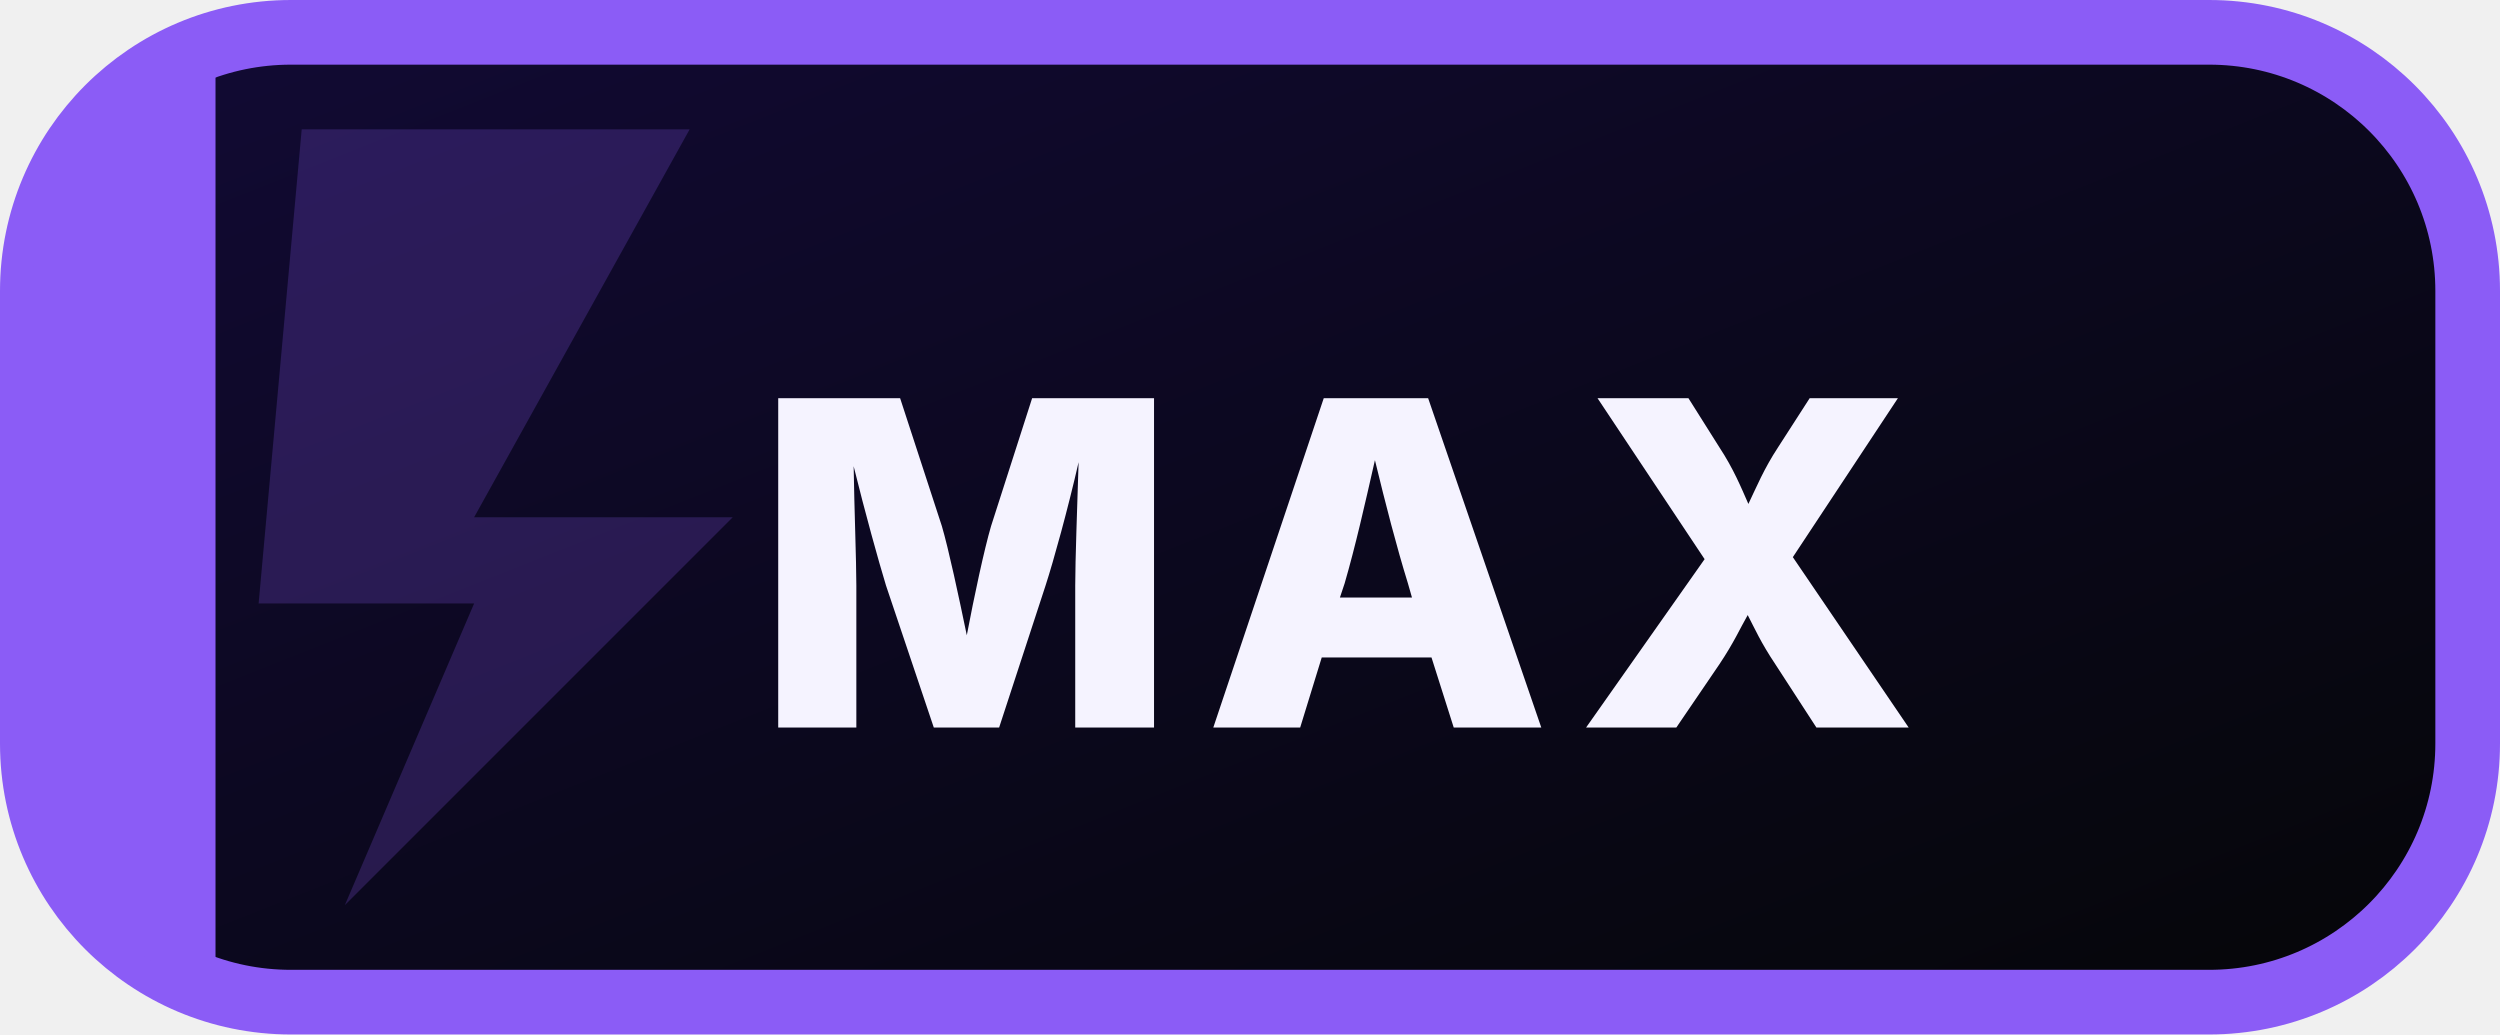
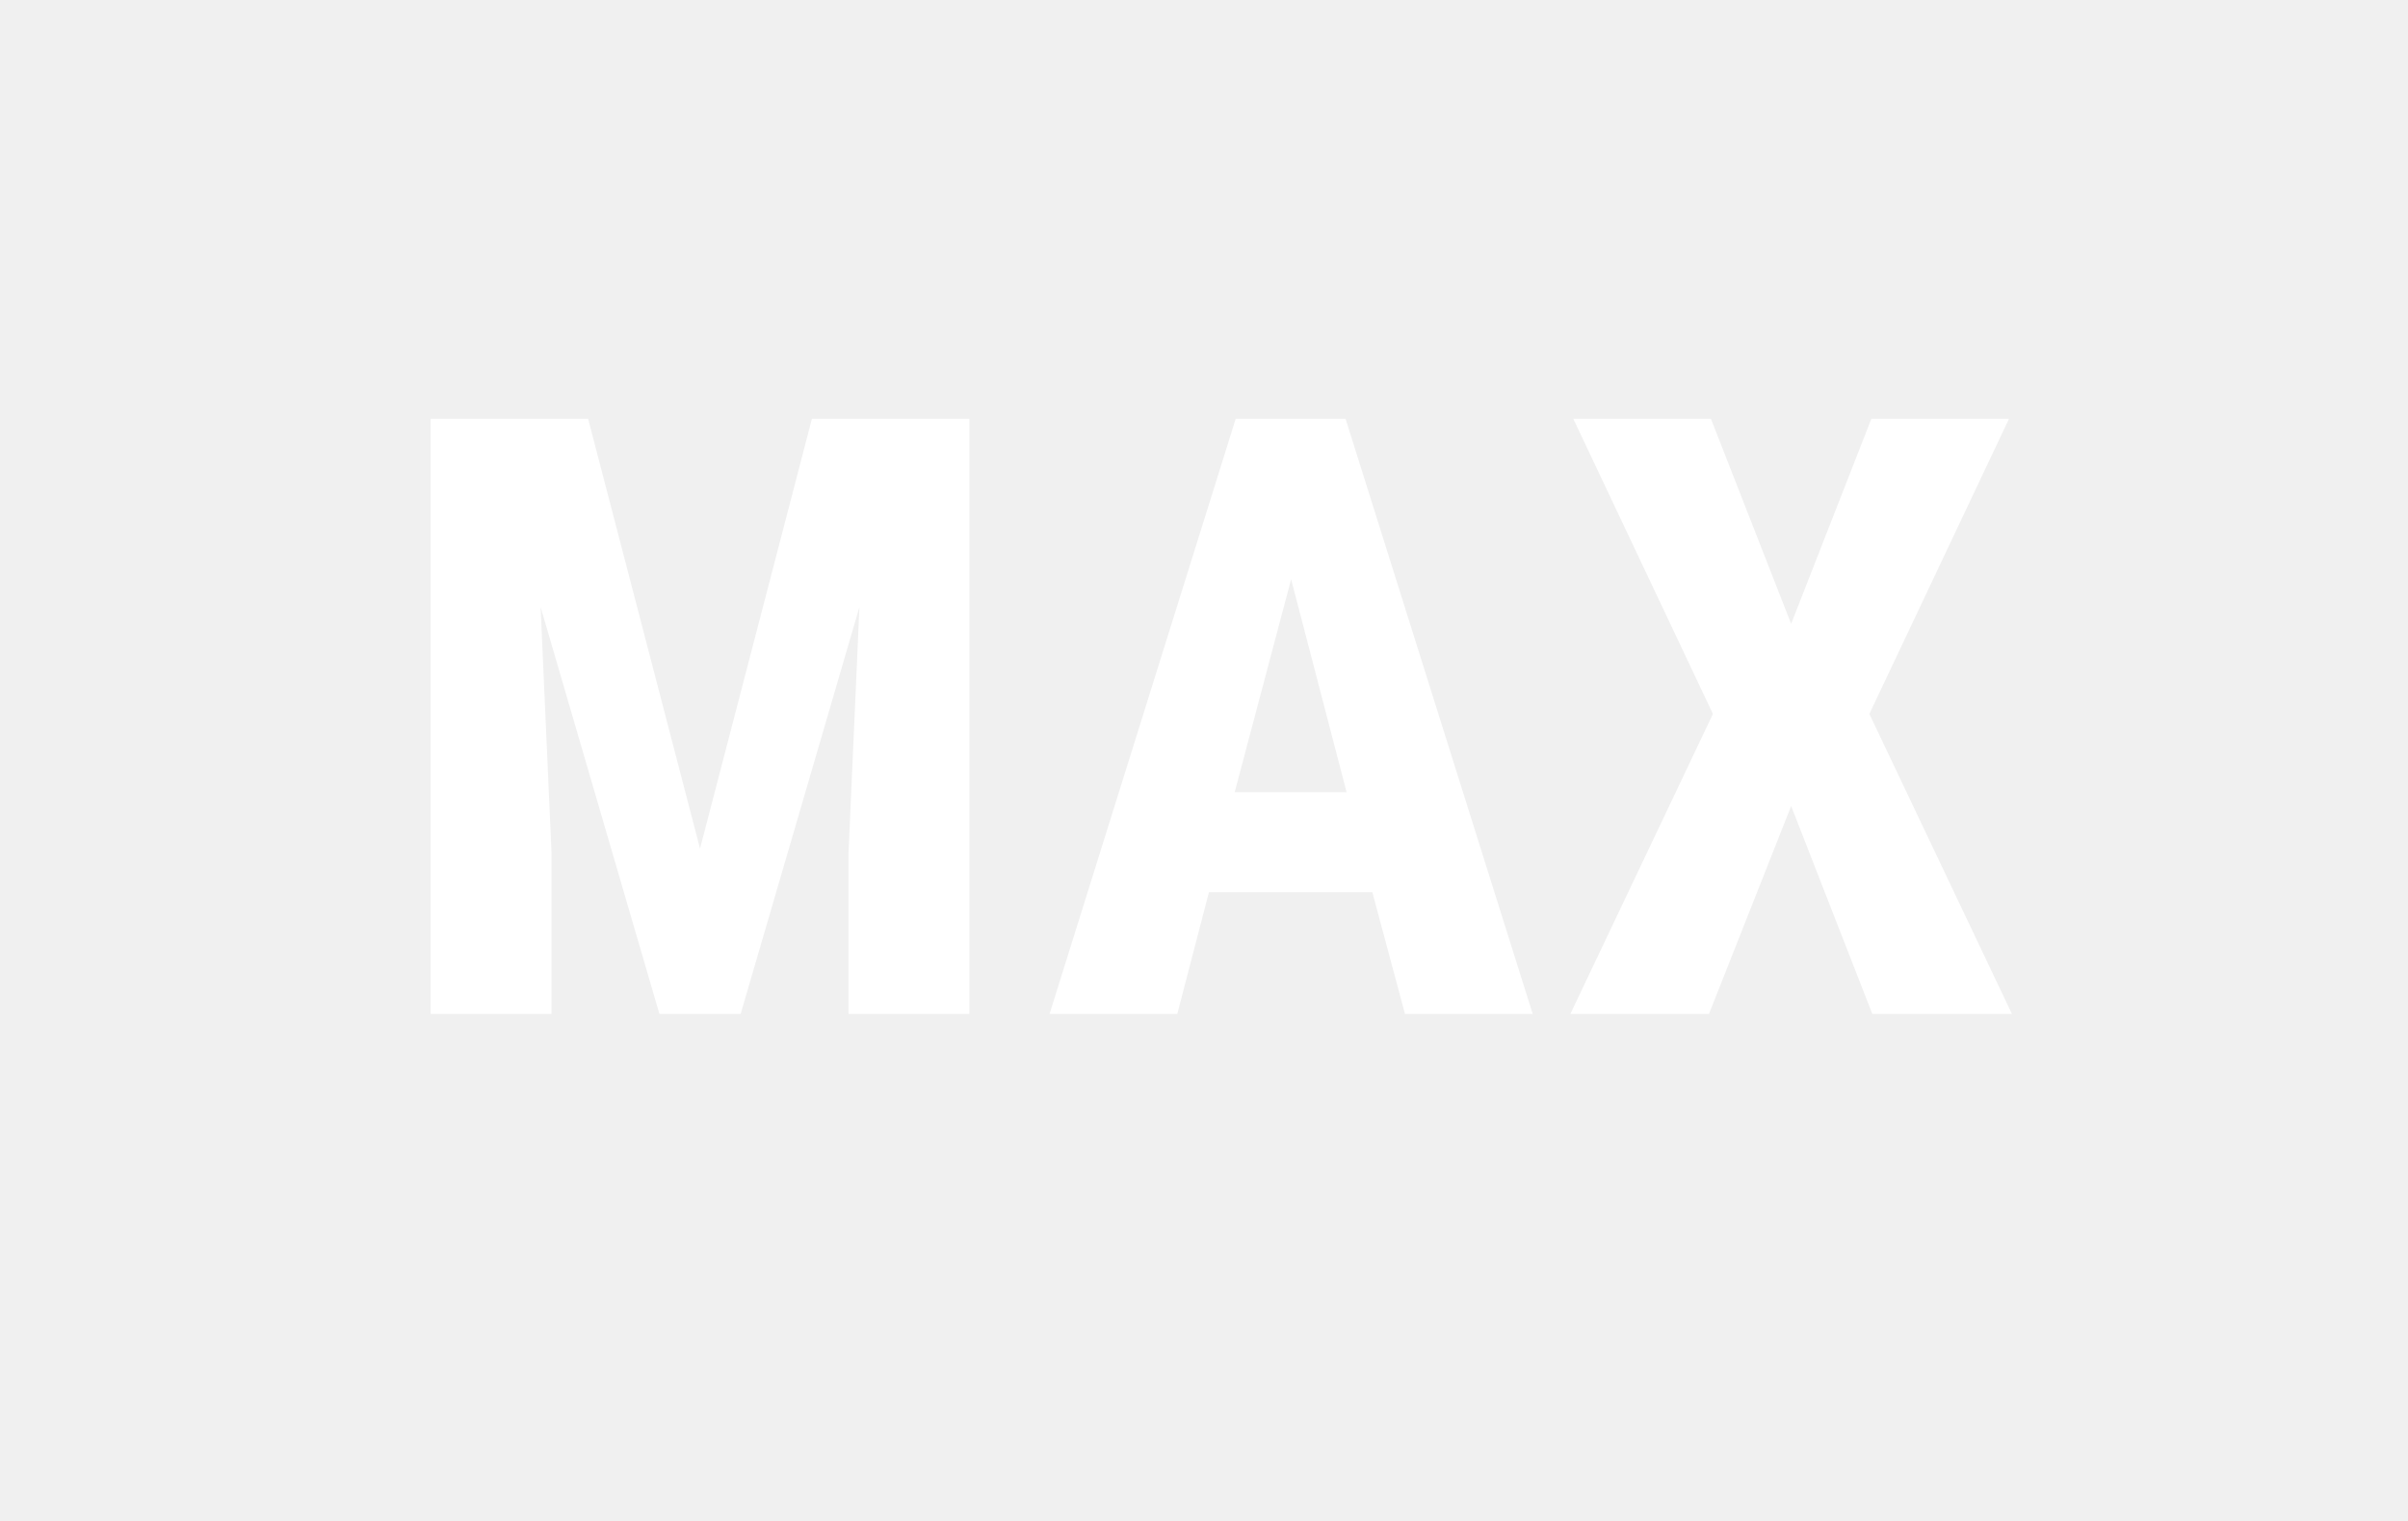
- <svg xmlns="http://www.w3.org/2000/svg" width="58" height="24" viewBox="0 0 58 24" role="img" aria-label="MAX">
-   <defs>
-     <linearGradient id="grad-max" x1="0" y1="0" x2="1" y2="1">
-       <stop offset="0" stop-color="#120A35" />
-       <stop offset="1" stop-color="#050608" />
-     </linearGradient>
-     <clipPath id="clip-max">
-       <rect x="0.75" y="0.75" width="56.5" height="22.5" rx="6" />
-     </clipPath>
-   </defs>
-   <rect x="0.75" y="0.75" width="56.5" height="22.5" rx="6" fill="url(#grad-max)" stroke="#8B5CF6" stroke-width="1.5" />
-   <g clip-path="url(#clip-max)">
-     <rect x="0" y="0" width="5" height="24" fill="#8B5CF6" />
-     <path d="M7 3 L16 3 L11 12 L17 12 L8 21 L11 14 L6 14 Z" fill="#8B5CF6" opacity="0.22" />
-   </g>
-   <text x="31" y="12.9" fill="#F5F3FF" text-anchor="middle" dominant-baseline="middle" font-family="Inter, Roboto, Arial, sans-serif" font-size="10.5" font-weight="800" letter-spacing=".55">MAX</text>
+ <svg xmlns="http://www.w3.org/2000/svg" width="38" height="24" viewBox="0 0 38 24" role="img" aria-label="MAX">
+   <text x="19" y="16" fill="#FFFFFF" text-anchor="middle" font-family="Roboto Condensed, Roboto, Arial, sans-serif" font-size="13.2" font-weight="900" letter-spacing=".25">MAX</text>
</svg>
